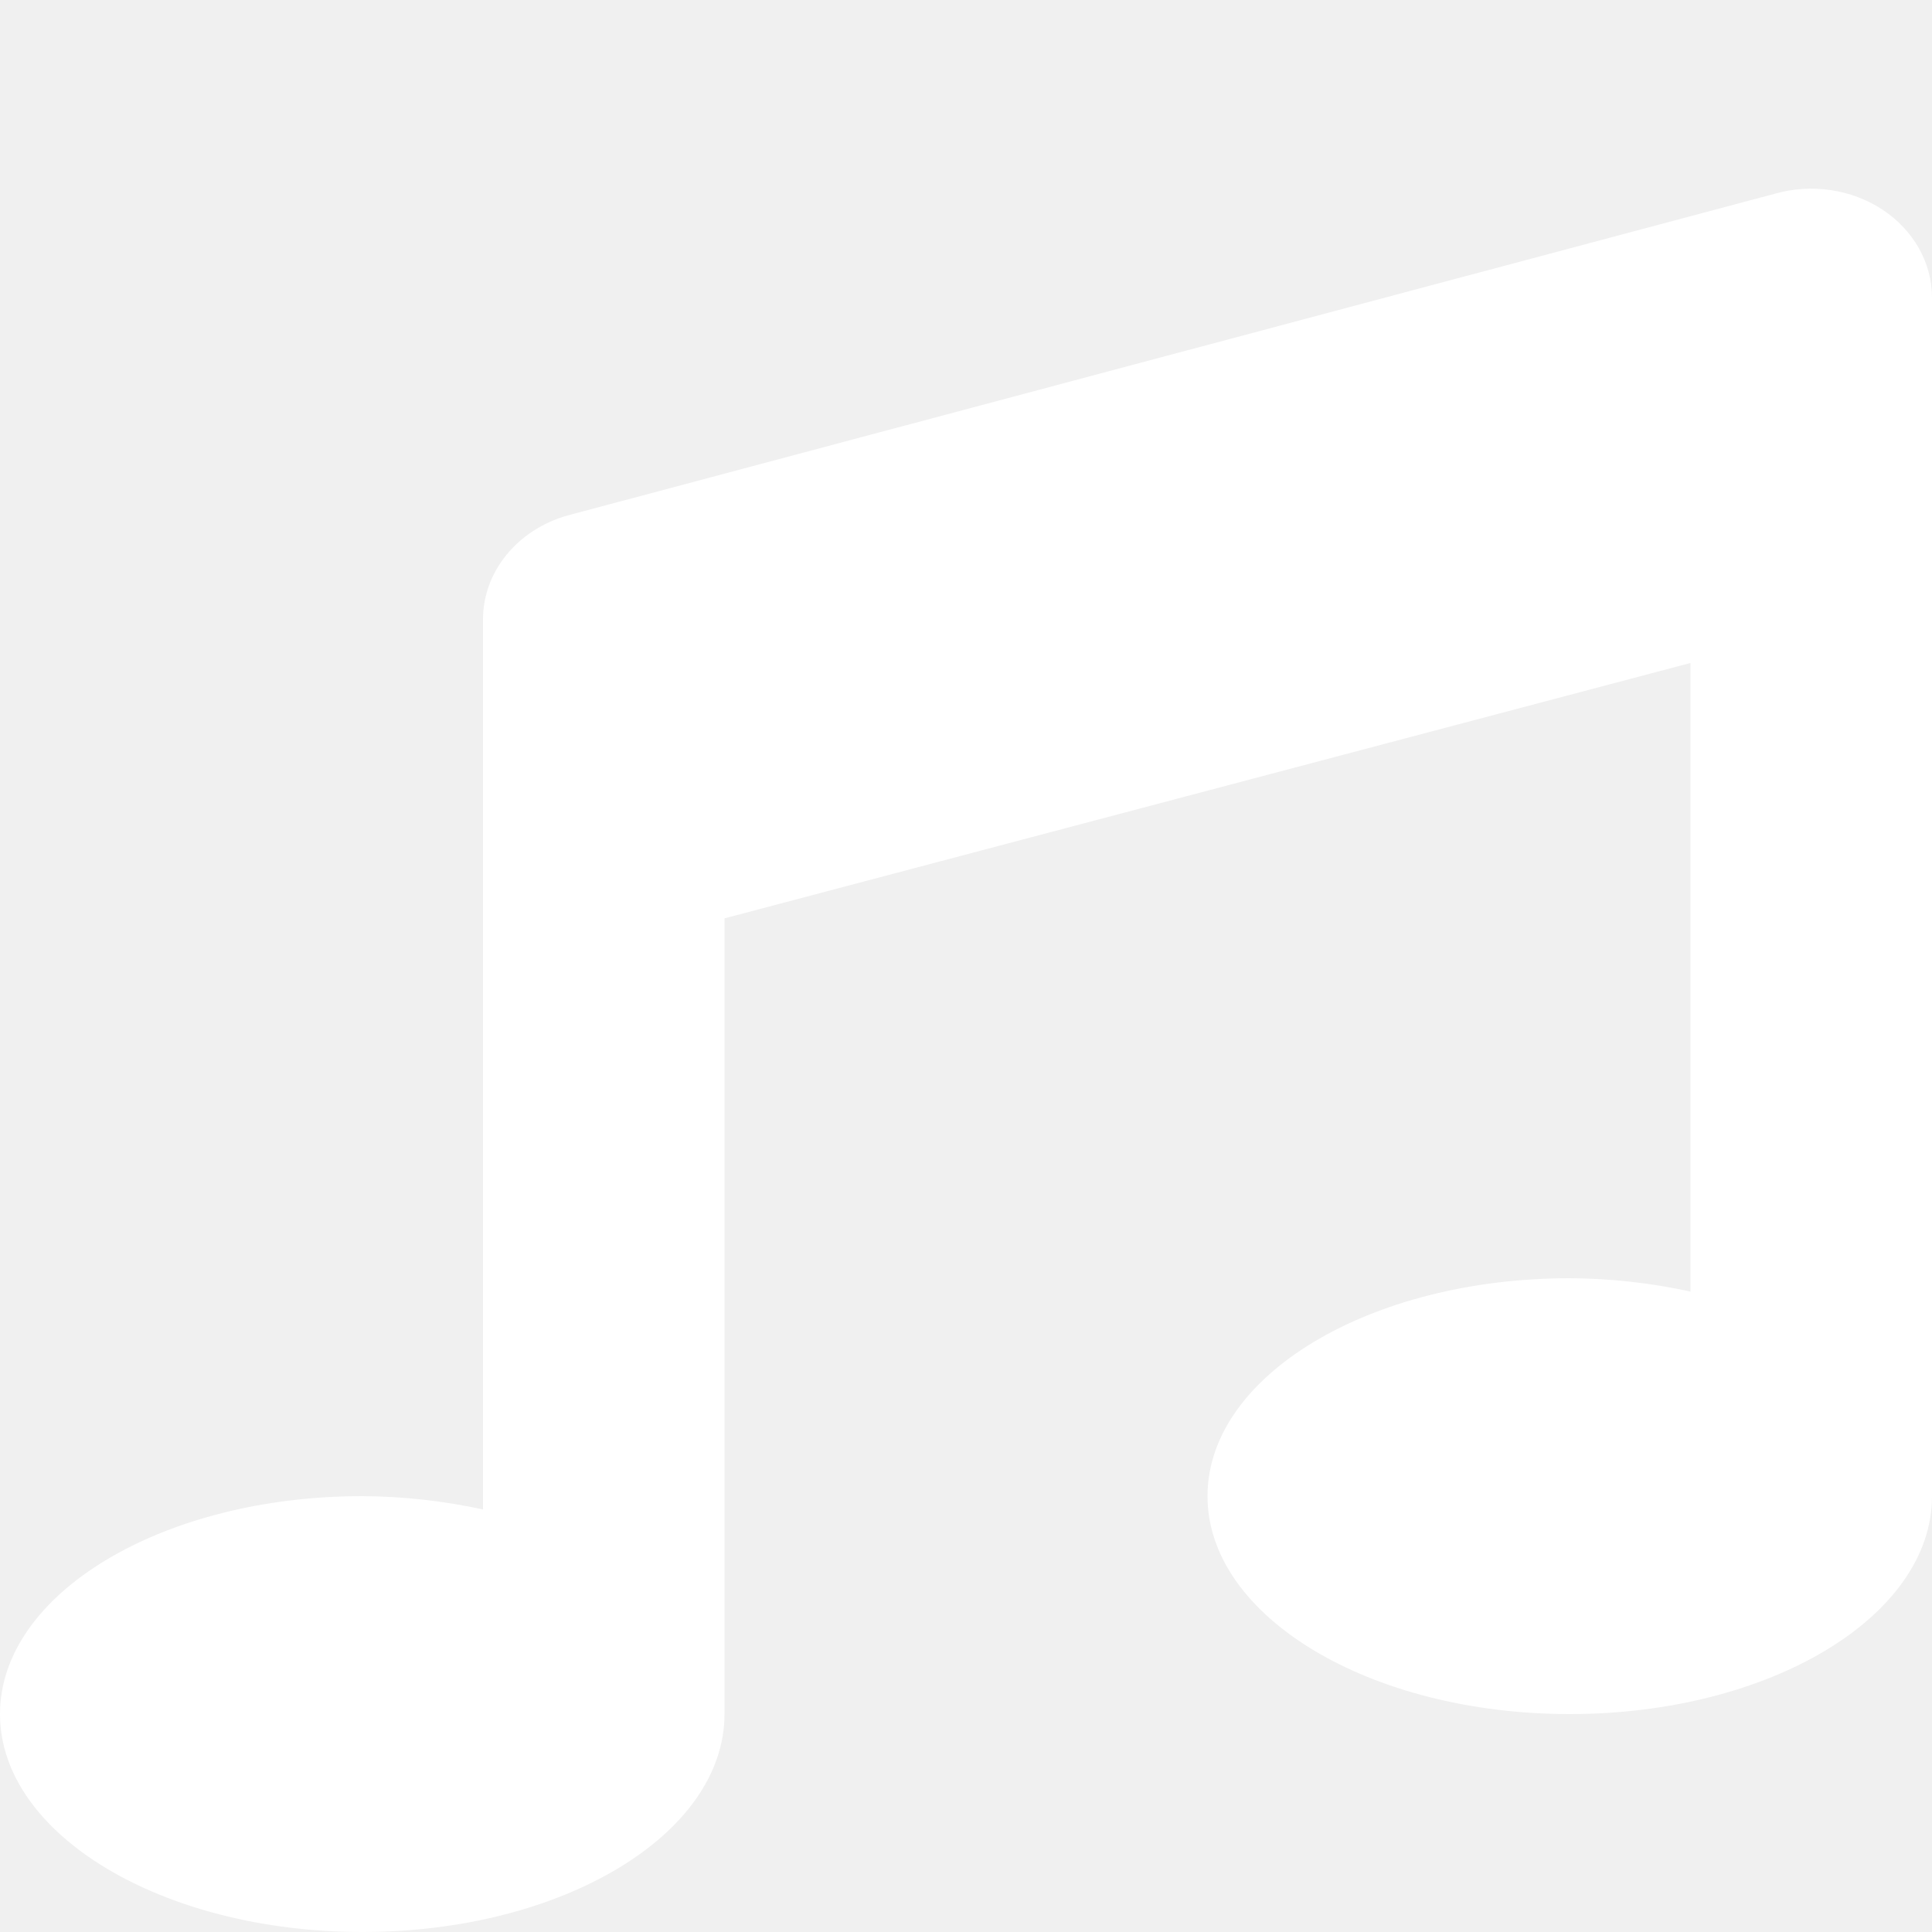
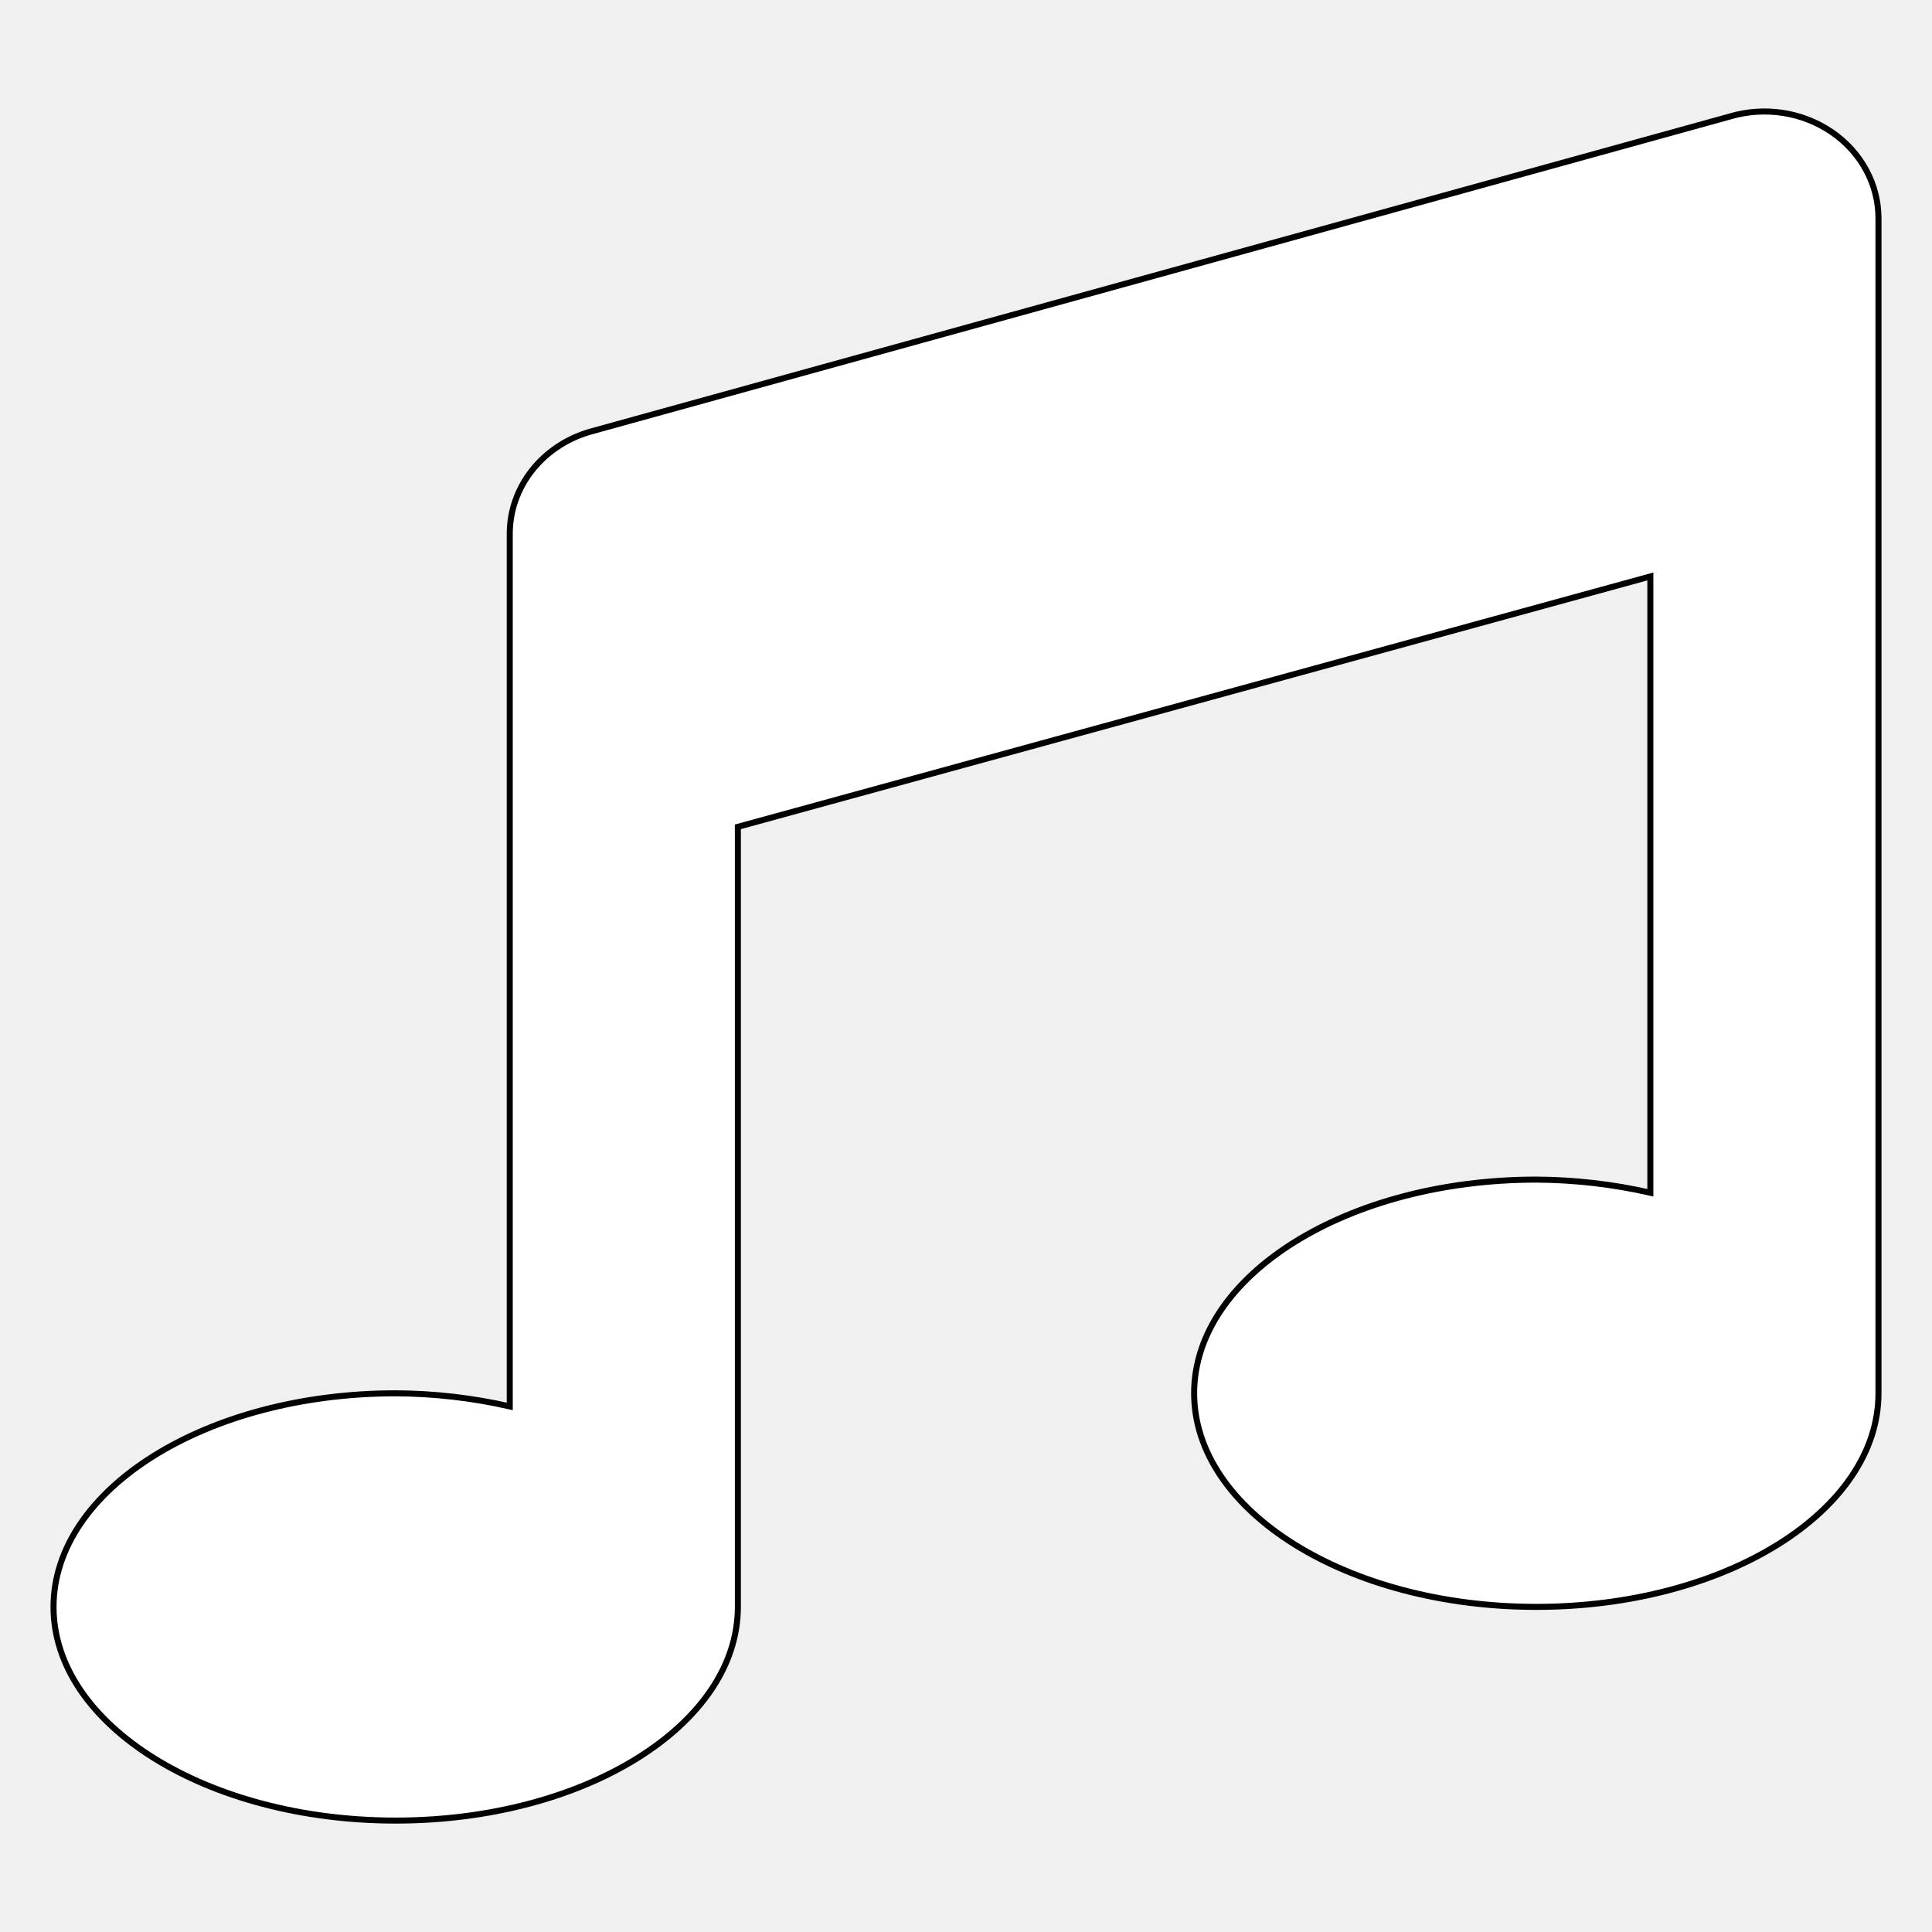
- <svg xmlns="http://www.w3.org/2000/svg" viewBox="0 0 512 512" version="1.1" id="svg14">
+ <svg xmlns="http://www.w3.org/2000/svg" viewBox="0 0 64 64" version="1.1" id="svg14" width="64" height="64">
  <defs id="defs18" />
-   <path d="M 470.38,51.336 150.41,136.603 A 32,28.877 0 0 0 128,164.135 v 235.895 a 139,125.433 0 0 0 -32,-3.537 c -53,0 -96,25.863 -96,57.753 C 0,486.137 43,512 96,512 c 53,0 96,-25.863 96,-57.753 V 243.375 l 256,-67.68 v 166.591 a 138.4,124.892 0 0 0 -32,-3.546 c -53,0 -96,25.863 -96,57.753 0,31.891 43,57.753 96,57.753 53,0 96,-25.854 96,-57.753 V 78.85 a 32,28.877 0 0 0 -41.62,-27.514 z" id="path12" style="fill:#ffffff;stroke-width:0.95" />
+   <path d="M 57.313,3.857 19.532,14.306 a 3.778,3.539 0 0 0 -2.646,3.374 v 28.908 a 16.412,15.371 0 0 0 -3.778,-0.433 c -6.258,0 -11.335,3.169 -11.335,7.077 0,3.908 5.077,7.077 11.335,7.077 6.258,0 11.335,-3.169 11.335,-7.077 V 27.39 l 30.227,-8.294 v 20.415 a 16.342,15.305 0 0 0 -3.778,-0.435 c -6.258,0 -11.335,3.169 -11.335,7.077 0,3.908 5.077,7.077 11.335,7.077 6.258,0 11.335,-3.168 11.335,-7.077 V 7.228 A 3.778,3.539 0 0 0 57.313,3.857 Z" id="path12" style="fill:#ffffff;stroke:#000000;stroke-width:0.2;stroke-miterlimit:4;stroke-dasharray:none;stroke-opacity:1" />
</svg>
